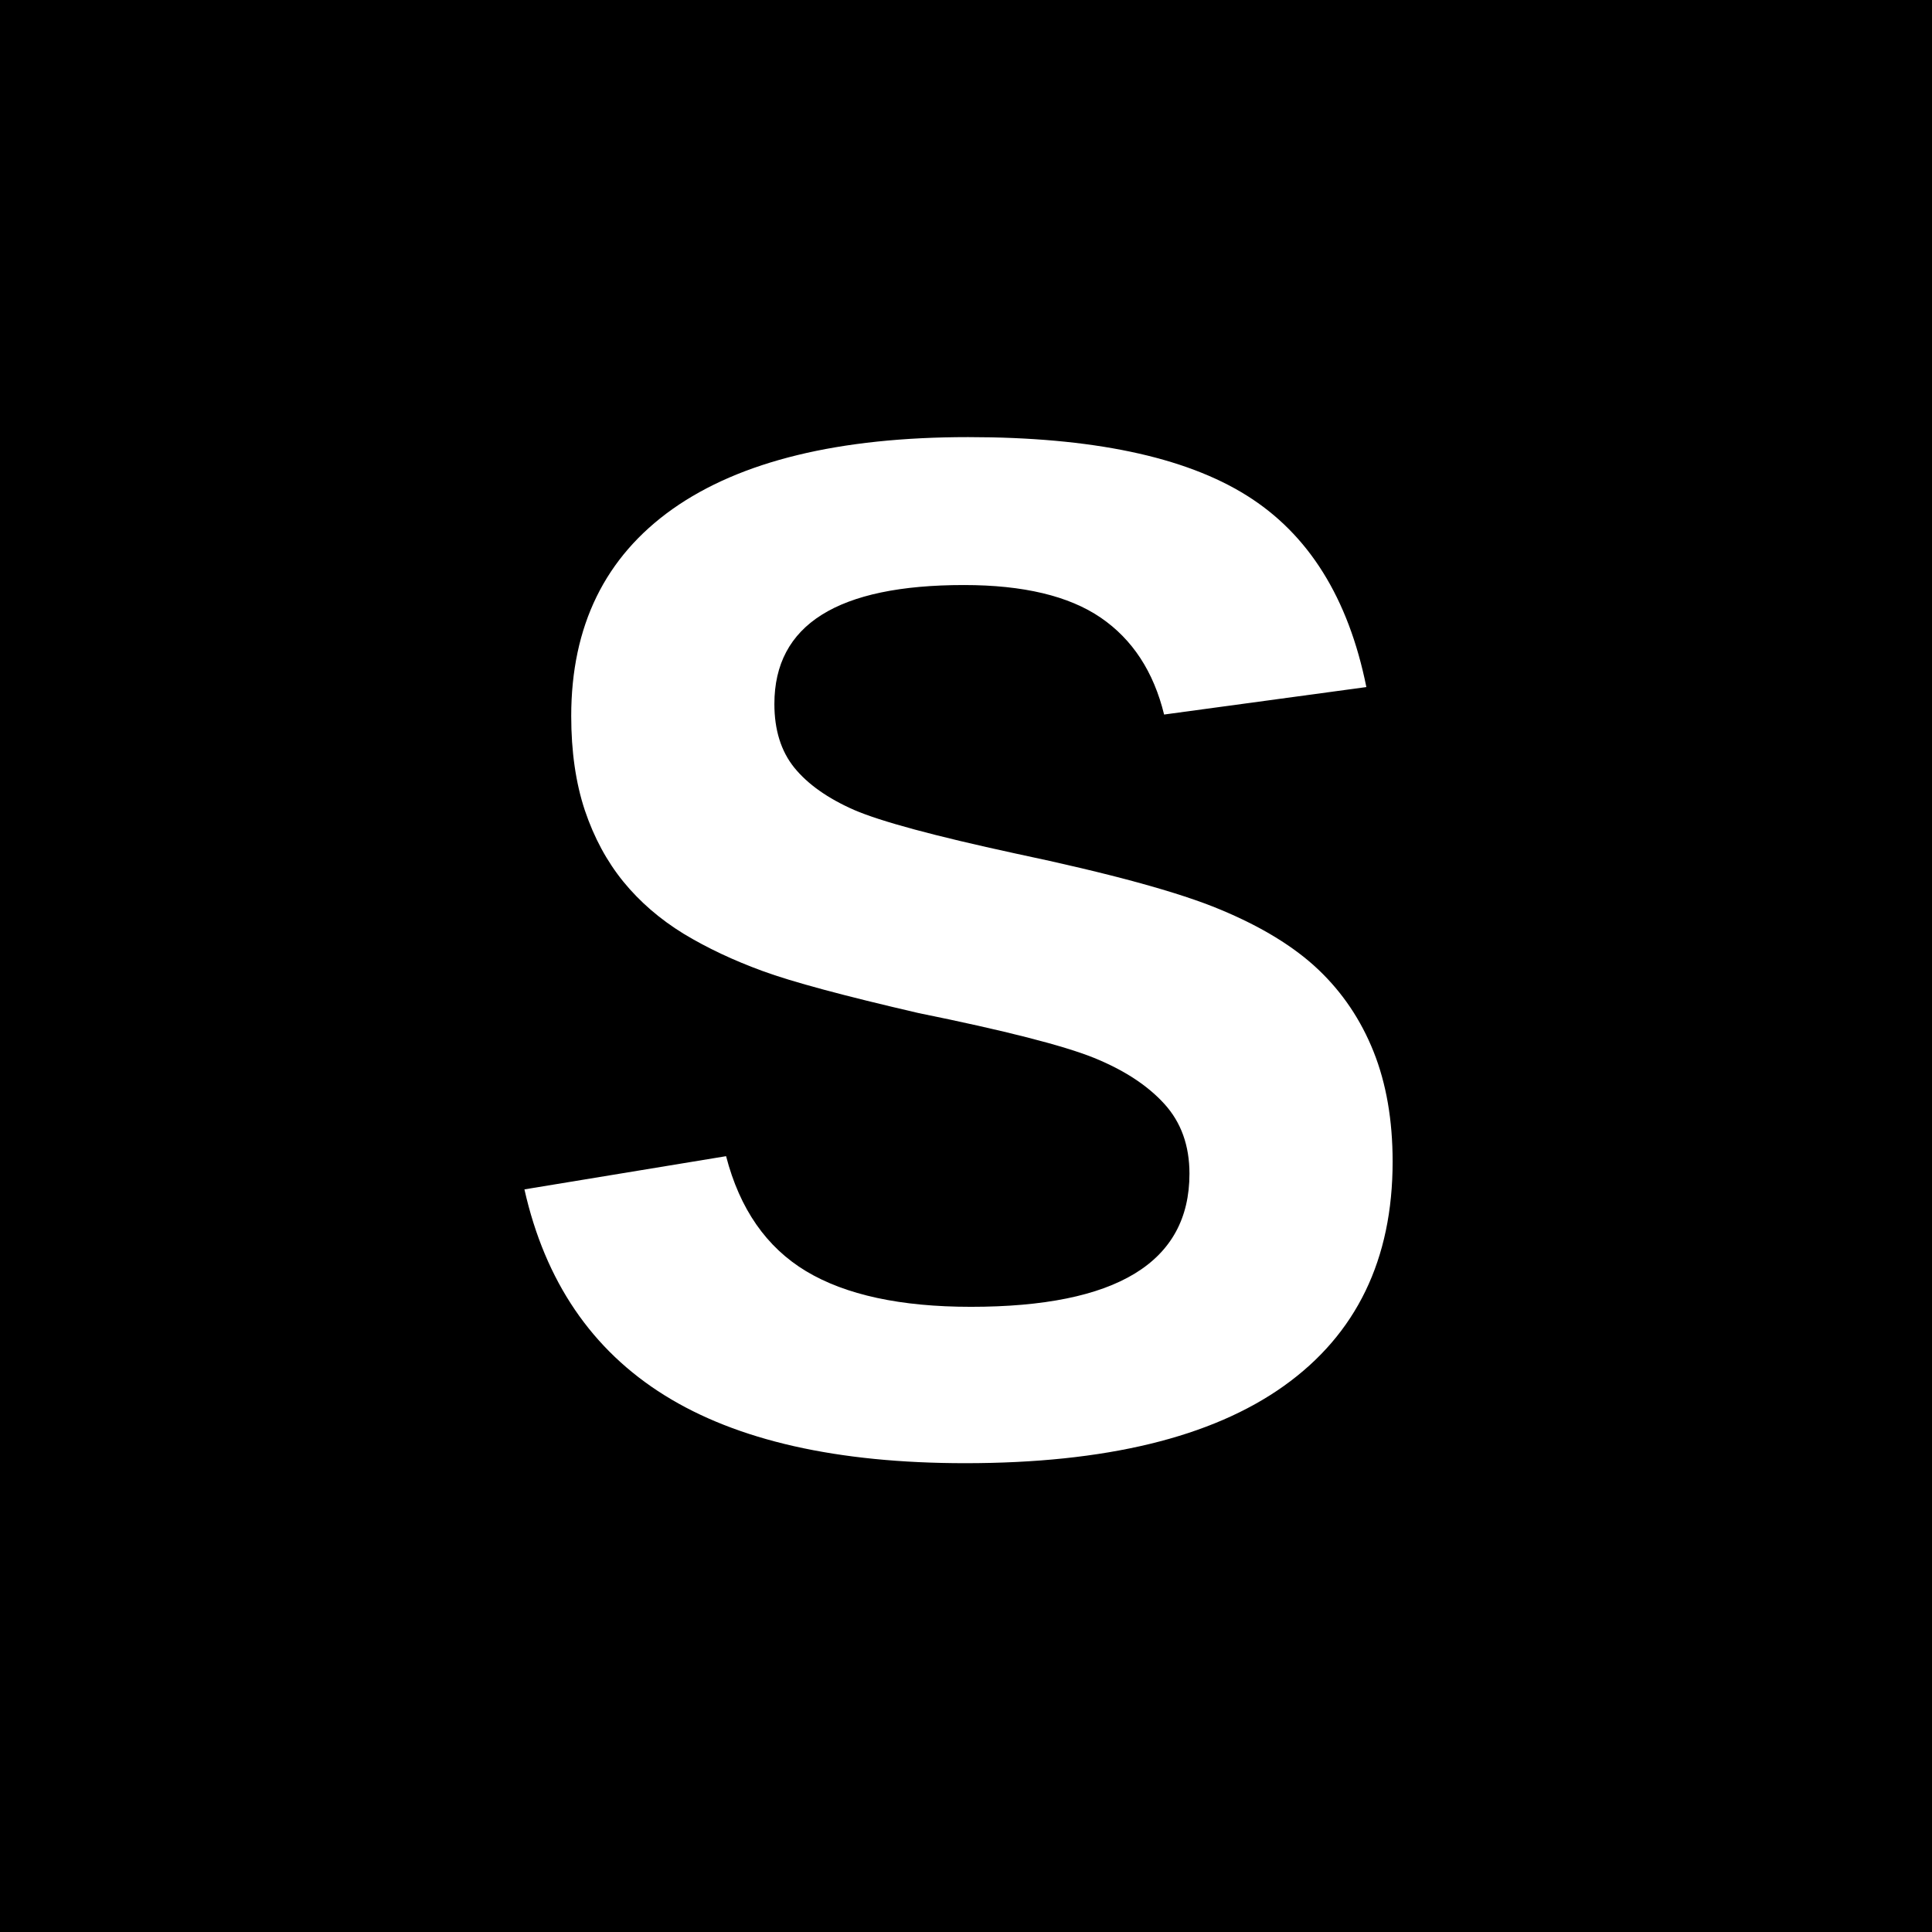
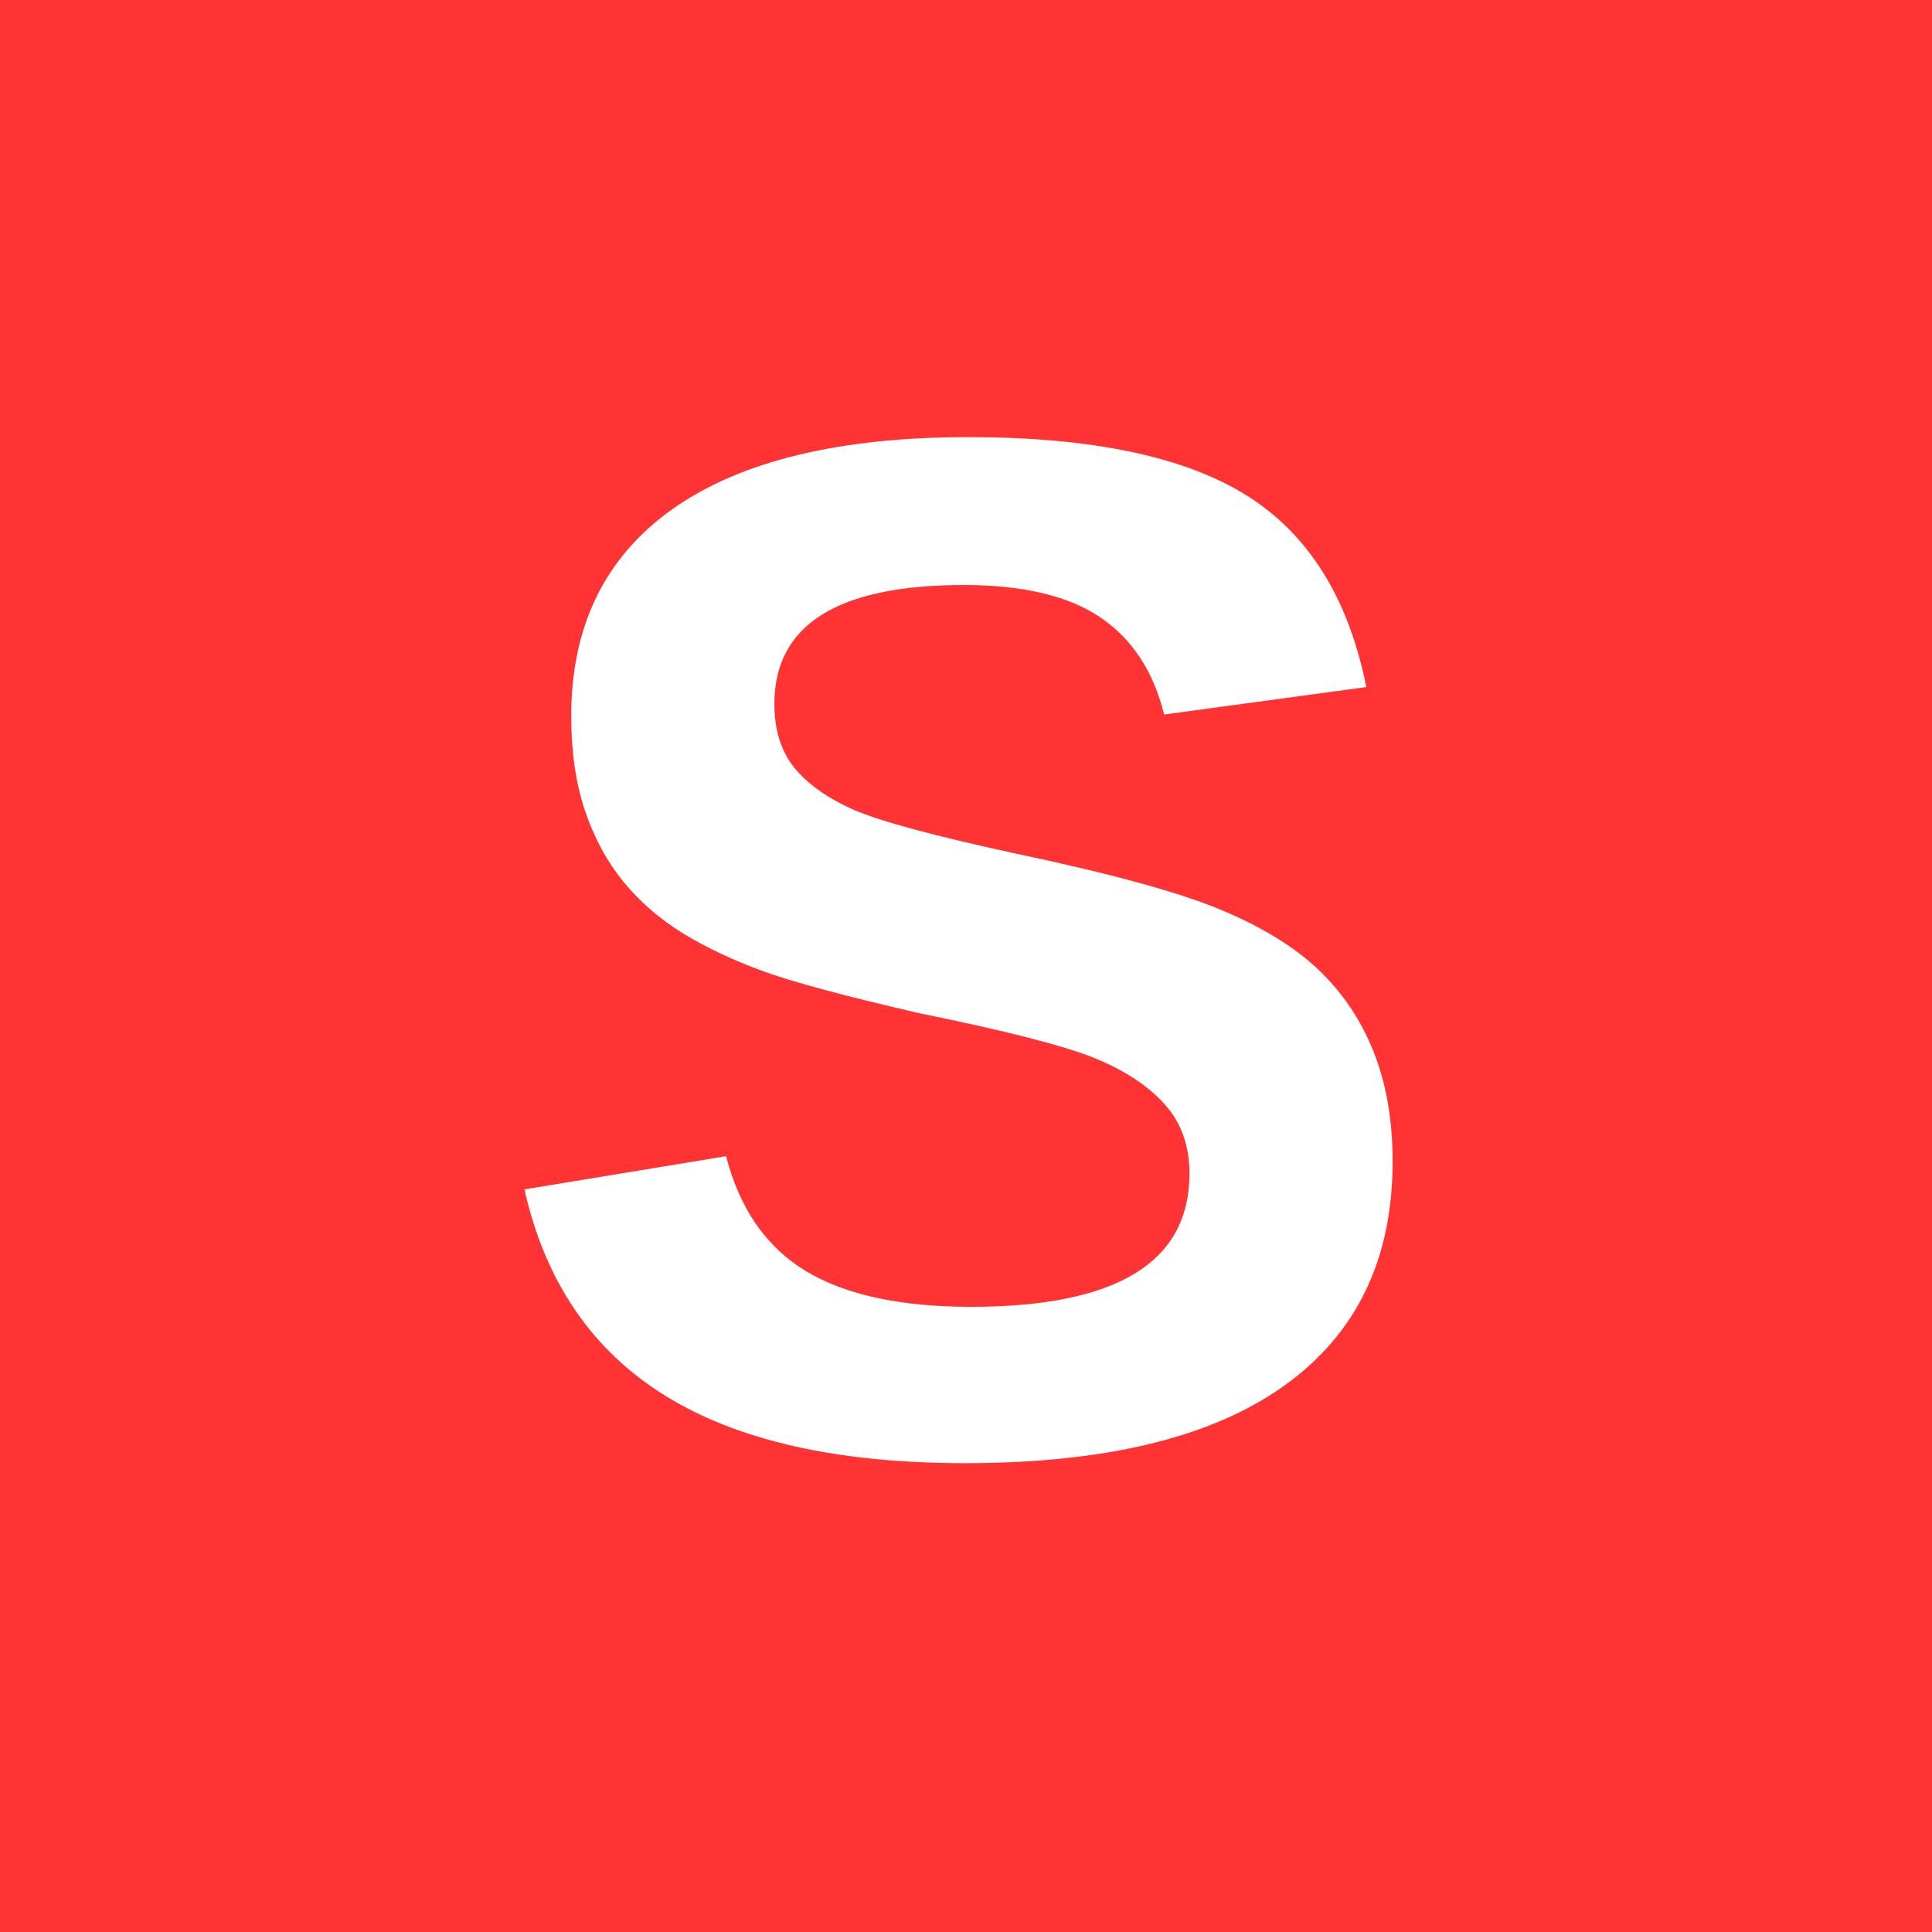
<svg xmlns="http://www.w3.org/2000/svg" viewBox="0 0 100 100">
-   <rect width="100" height="100" fill="#000000" />
-   <text x="50" y="75" font-family="Arial, sans-serif" font-weight="bold" font-size="75" fill="#ffffff" text-anchor="middle">S</text>
+   <rect width="100" height="100" fill="#FF3333" />
+   <text x="50" y="75" font-family="Arial, sans-serif" font-weight="900" font-size="75" fill="#FFFFFF" text-anchor="middle">S</text>
</svg>
